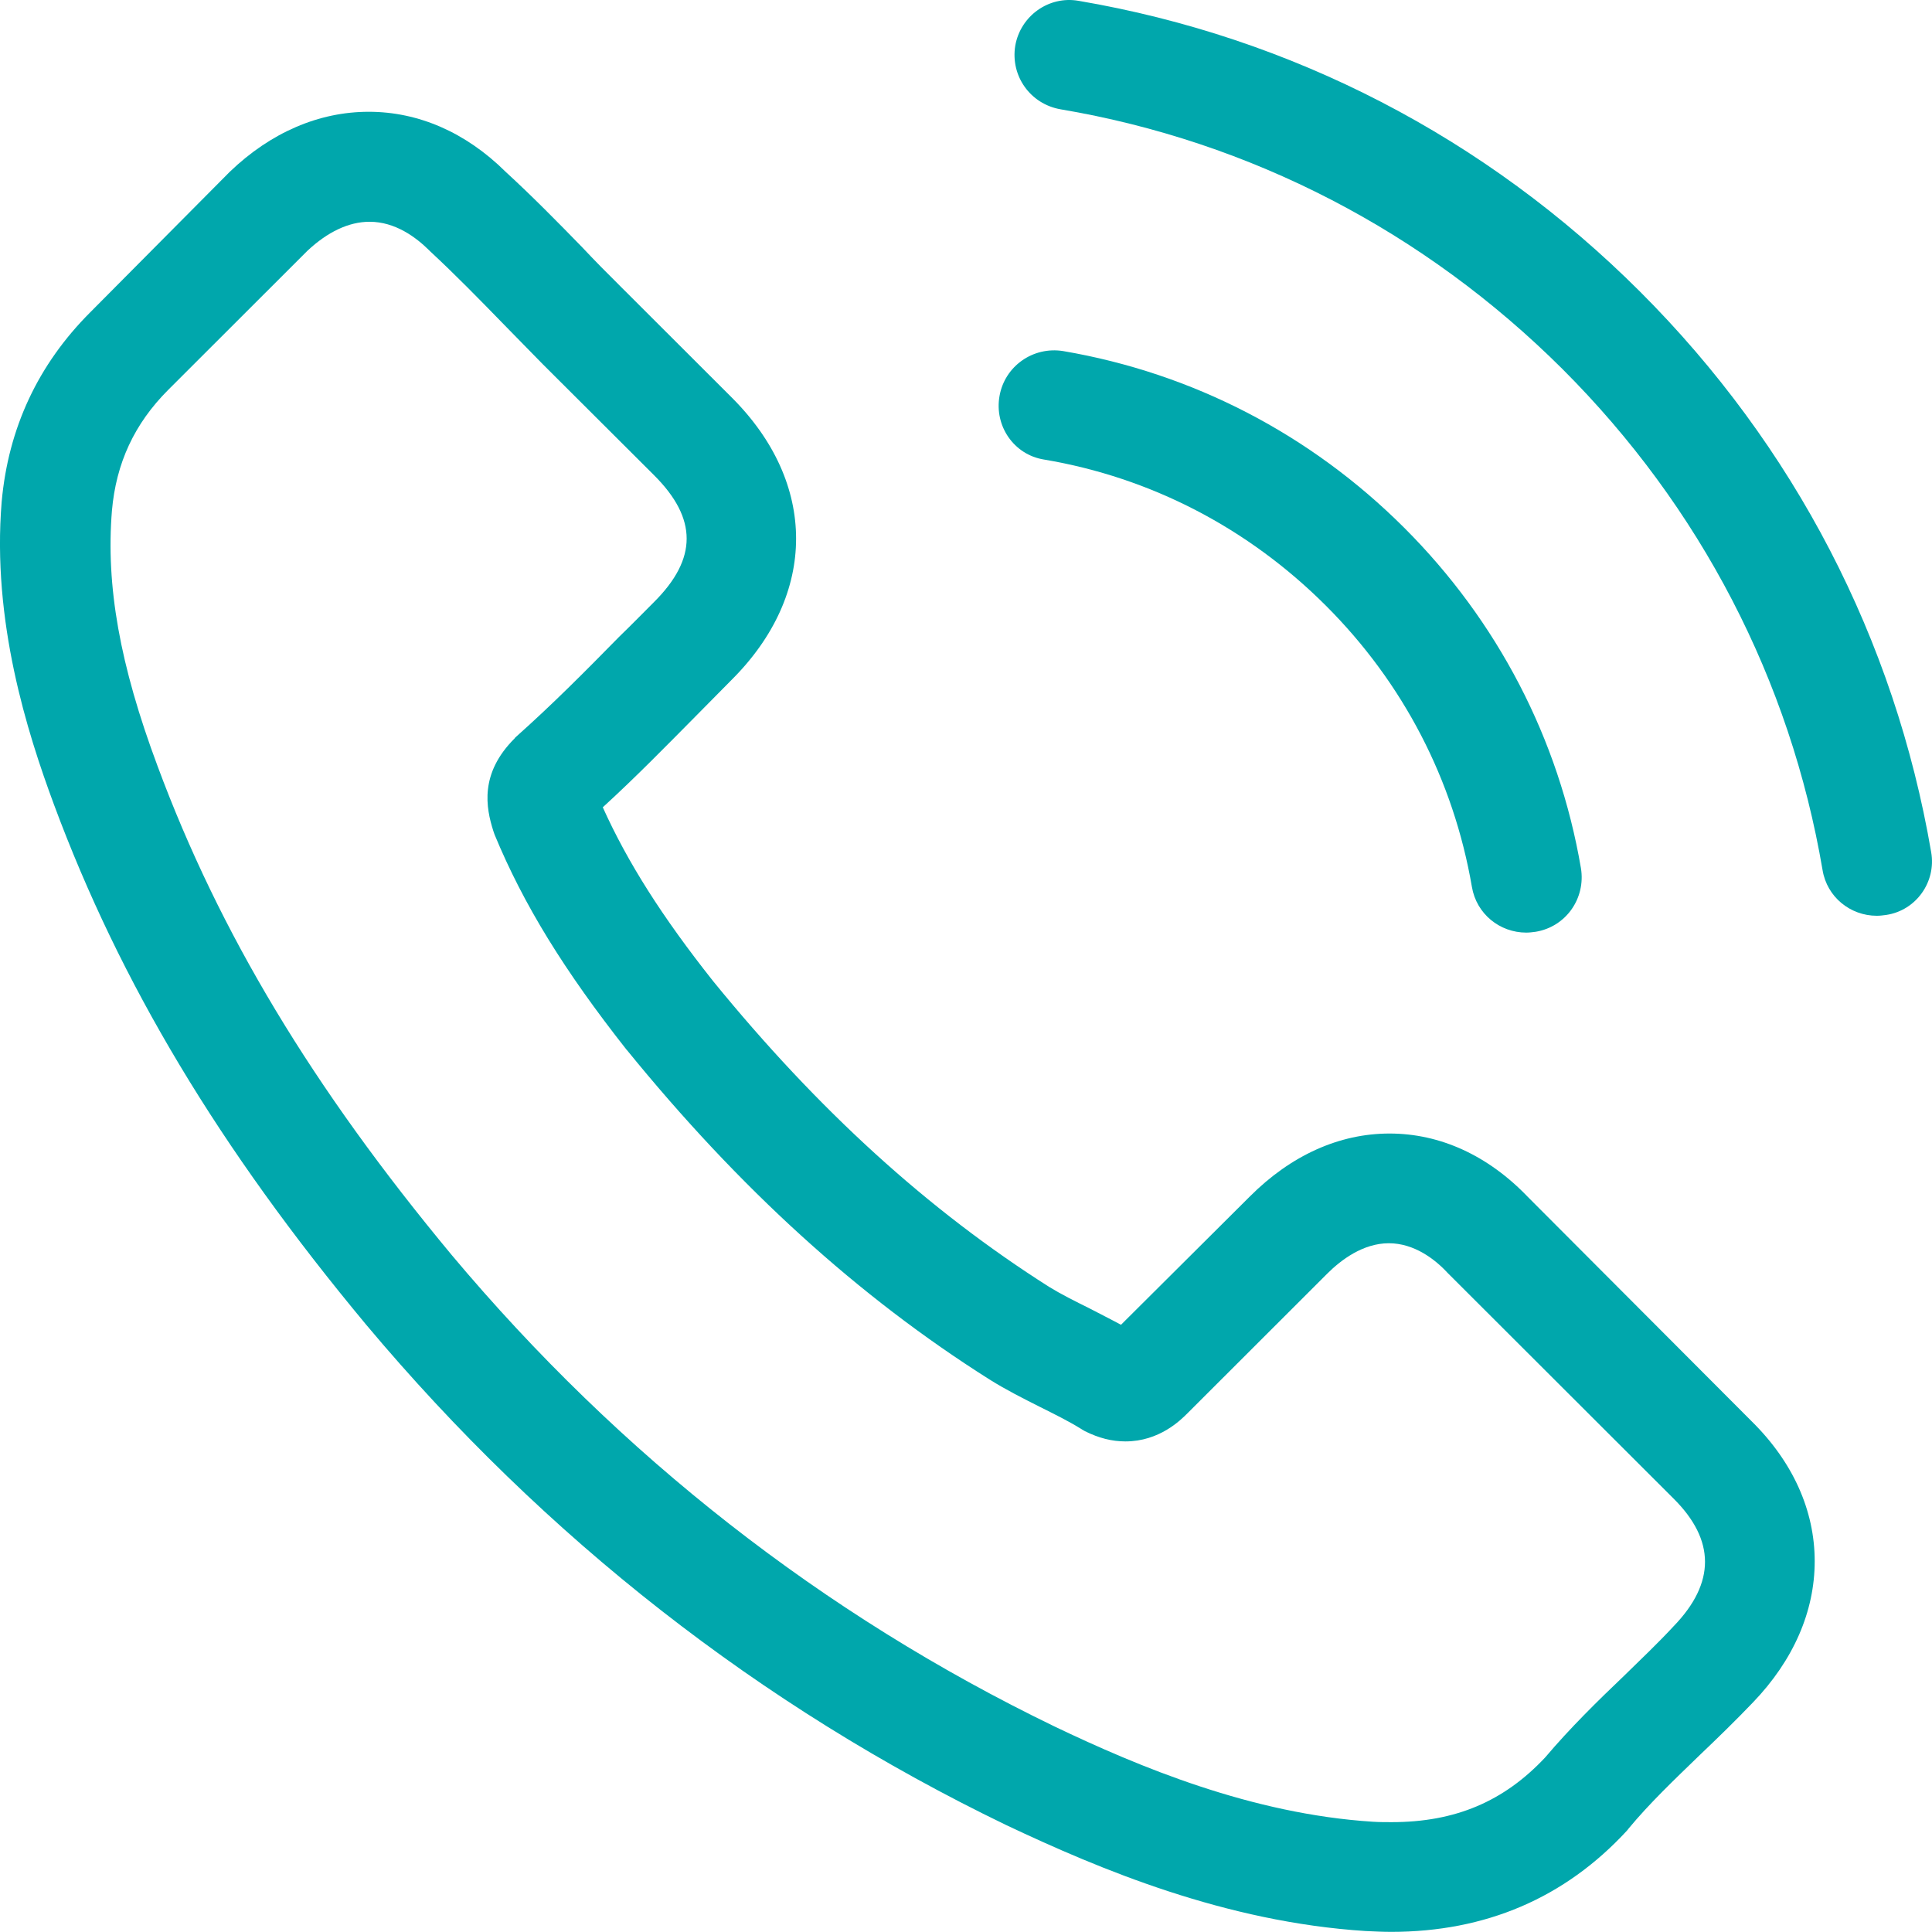
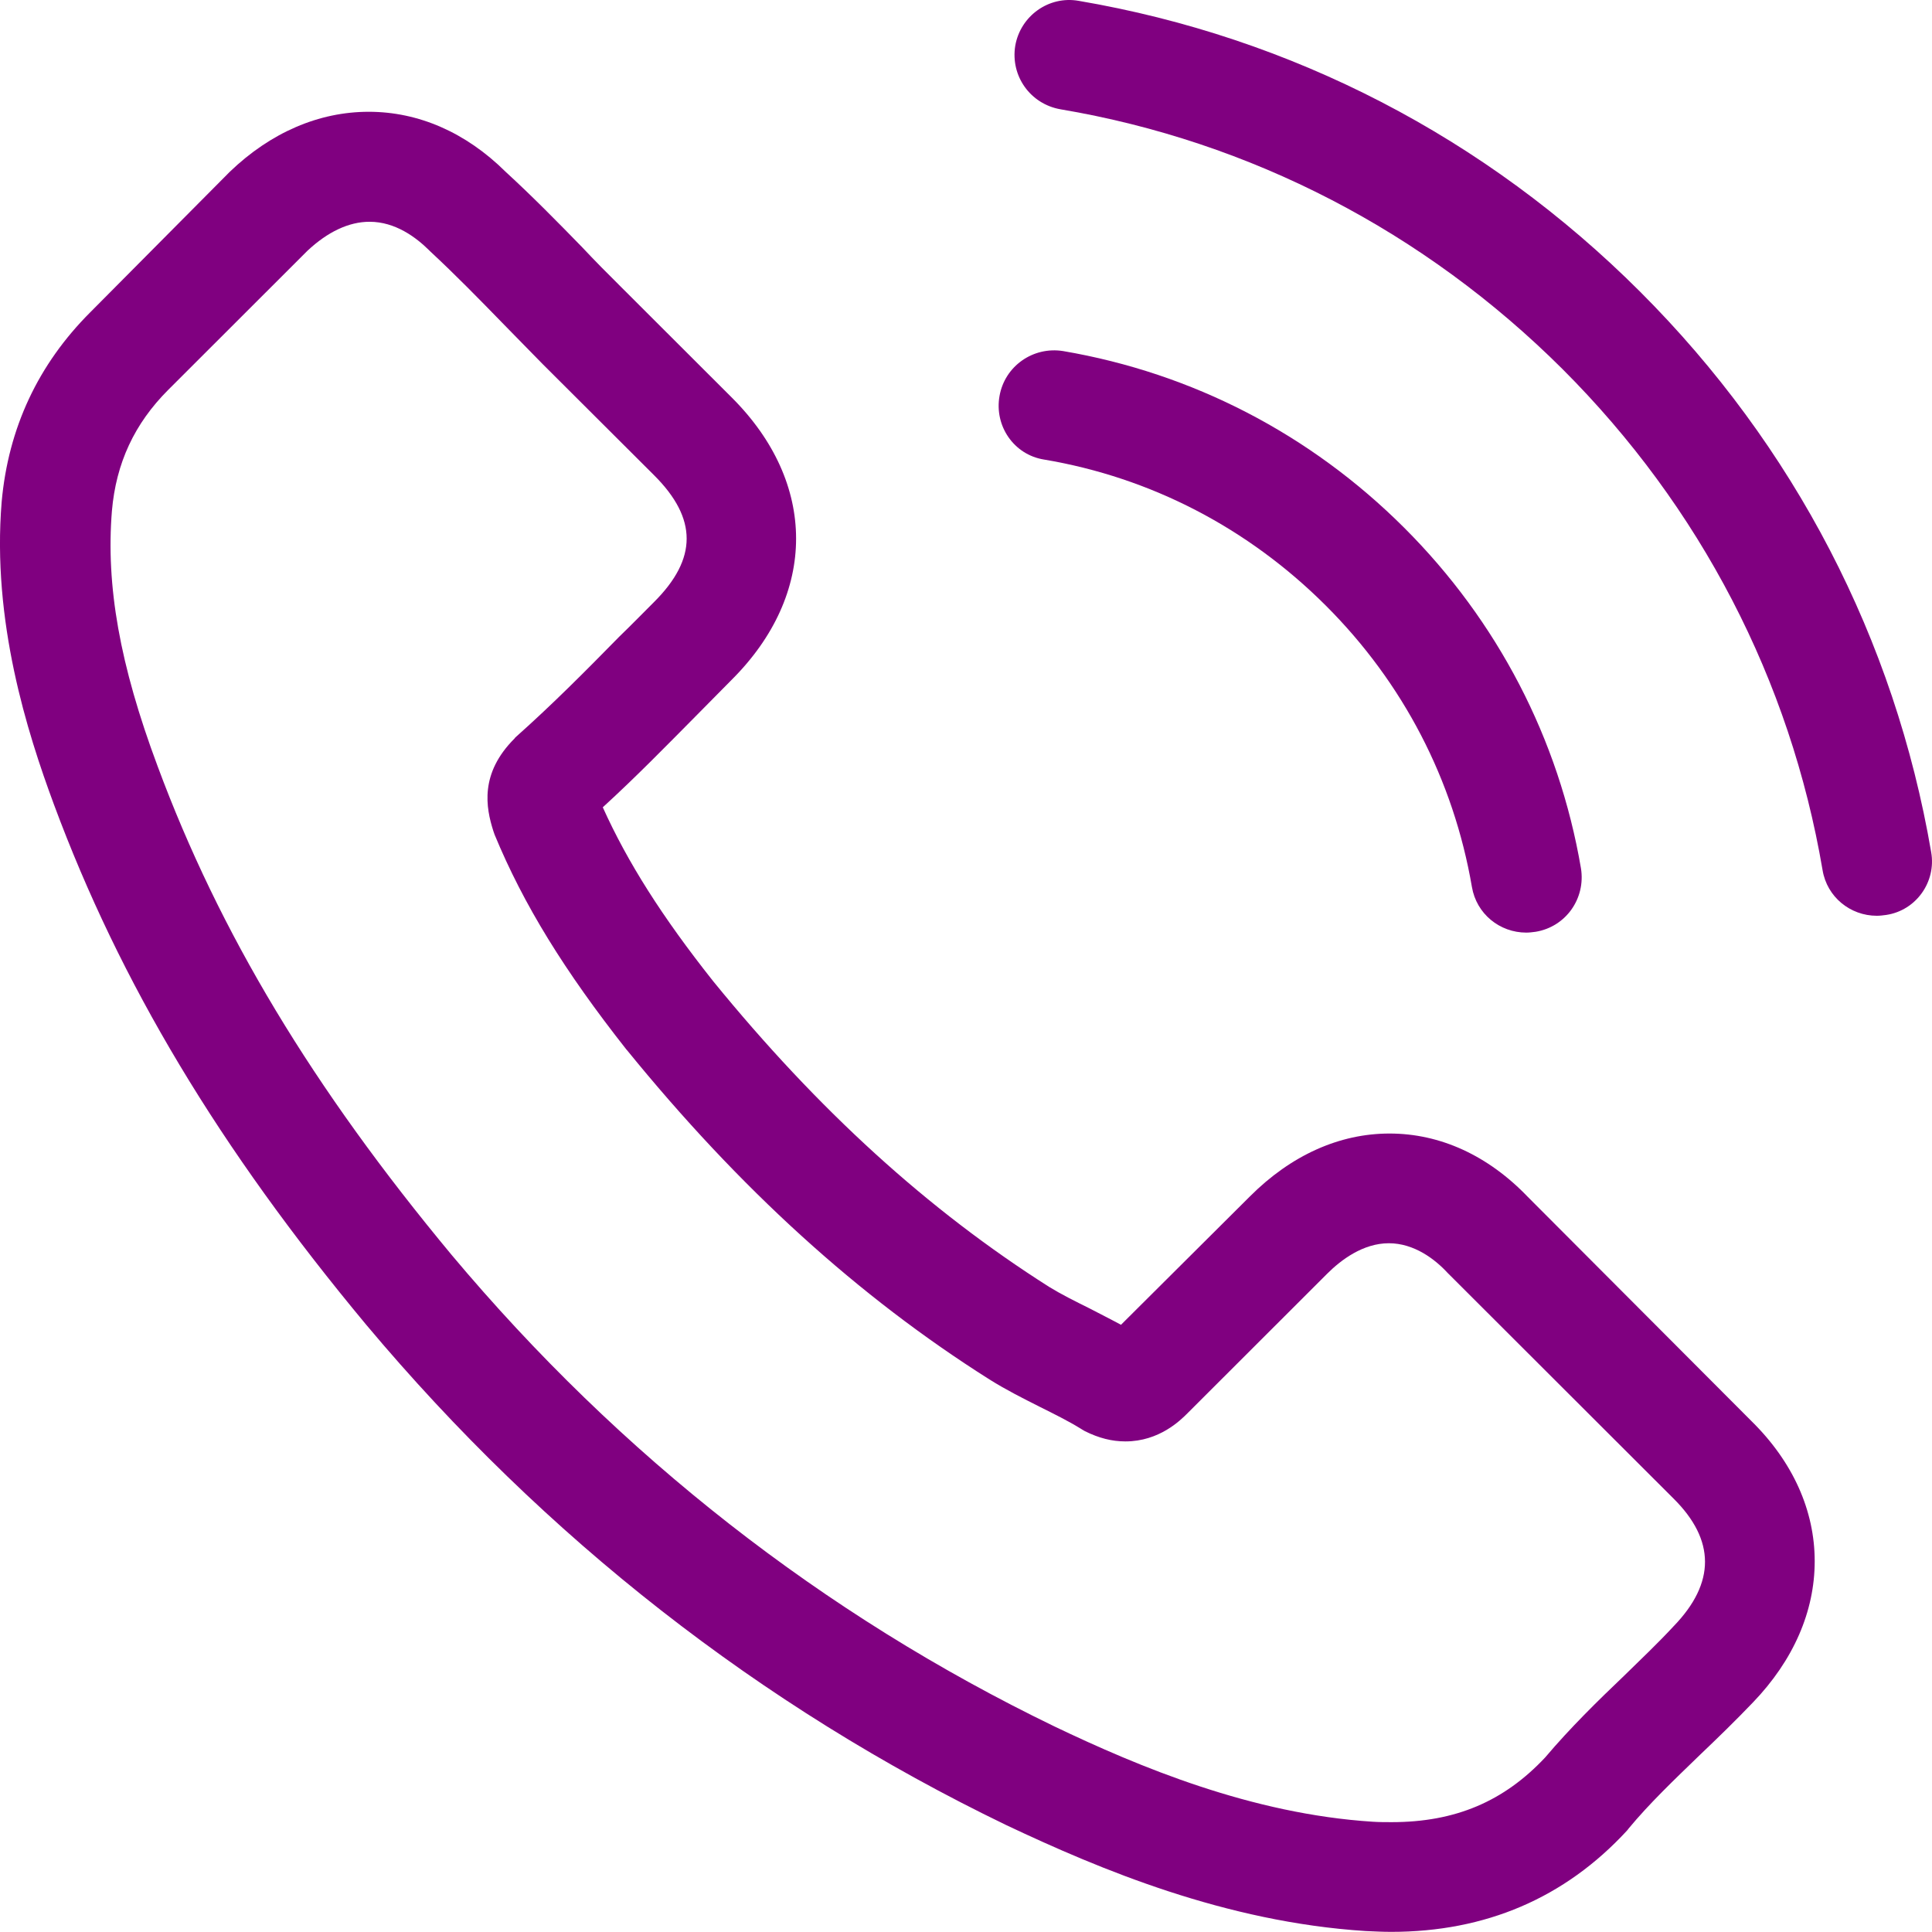
<svg xmlns="http://www.w3.org/2000/svg" width="14" height="14" viewBox="0 0 14 14" fill="none">
-   <path d="M11.07 8.672C10.783 8.373 10.436 8.214 10.069 8.214C9.706 8.214 9.356 8.371 9.058 8.669L8.123 9.6C8.046 9.558 7.969 9.52 7.895 9.481C7.788 9.428 7.688 9.378 7.602 9.325C6.726 8.769 5.93 8.046 5.167 7.109C4.797 6.642 4.548 6.249 4.368 5.85C4.61 5.629 4.835 5.398 5.054 5.177C5.137 5.094 5.22 5.008 5.303 4.925C5.924 4.305 5.924 3.501 5.303 2.881L4.495 2.074C4.403 1.983 4.309 1.888 4.22 1.793C4.042 1.61 3.856 1.421 3.663 1.244C3.376 0.96 3.033 0.81 2.672 0.81C2.311 0.81 1.962 0.96 1.666 1.244C1.663 1.247 1.663 1.247 1.66 1.25L0.654 2.263C0.276 2.641 0.06 3.102 0.012 3.637C-0.059 4.5 0.196 5.304 0.391 5.83C0.87 7.121 1.586 8.317 2.654 9.6C3.95 11.145 5.51 12.365 7.291 13.225C7.972 13.547 8.88 13.928 9.895 13.993C9.957 13.996 10.022 13.999 10.081 13.999C10.765 13.999 11.339 13.754 11.789 13.266C11.792 13.261 11.797 13.258 11.8 13.252C11.954 13.066 12.132 12.897 12.318 12.717C12.445 12.596 12.576 12.469 12.703 12.336C12.996 12.031 13.15 11.677 13.15 11.313C13.15 10.947 12.993 10.595 12.694 10.3L11.07 8.672ZM12.129 11.783C12.126 11.783 12.126 11.786 12.129 11.783C12.014 11.907 11.895 12.02 11.768 12.144C11.576 12.327 11.38 12.519 11.197 12.735C10.898 13.054 10.546 13.204 10.084 13.204C10.04 13.204 9.993 13.204 9.948 13.201C9.069 13.145 8.253 12.803 7.64 12.51C5.966 11.7 4.495 10.551 3.273 9.094C2.264 7.88 1.589 6.757 1.142 5.552C0.867 4.816 0.767 4.243 0.811 3.702C0.841 3.356 0.974 3.07 1.219 2.825L2.228 1.817C2.373 1.681 2.527 1.607 2.678 1.607C2.865 1.607 3.015 1.72 3.11 1.814C3.113 1.817 3.116 1.82 3.119 1.823C3.3 1.991 3.471 2.166 3.652 2.352C3.743 2.446 3.838 2.541 3.933 2.639L4.741 3.445C5.054 3.758 5.054 4.048 4.741 4.361C4.655 4.447 4.572 4.532 4.486 4.615C4.237 4.869 4.001 5.106 3.743 5.336C3.737 5.342 3.732 5.345 3.729 5.351C3.474 5.605 3.521 5.853 3.575 6.022C3.578 6.03 3.581 6.039 3.584 6.048C3.794 6.556 4.09 7.035 4.539 7.605L4.542 7.608C5.359 8.613 6.22 9.396 7.17 9.996C7.291 10.072 7.415 10.134 7.534 10.194C7.64 10.247 7.741 10.297 7.827 10.35C7.838 10.356 7.85 10.365 7.862 10.371C7.963 10.421 8.057 10.445 8.155 10.445C8.401 10.445 8.555 10.291 8.605 10.241L9.617 9.23C9.717 9.13 9.877 9.009 10.064 9.009C10.247 9.009 10.398 9.124 10.49 9.224C10.493 9.227 10.493 9.227 10.496 9.23L12.126 10.858C12.431 11.16 12.431 11.47 12.129 11.783Z" fill="#00A7AC" />
-   <path d="M7.565 3.33C8.34 3.46 9.045 3.827 9.607 4.388C10.169 4.949 10.533 5.653 10.666 6.427C10.699 6.622 10.867 6.758 11.06 6.758C11.083 6.758 11.104 6.755 11.128 6.752C11.347 6.716 11.492 6.51 11.456 6.291C11.296 5.354 10.852 4.5 10.175 3.824C9.497 3.147 8.642 2.704 7.704 2.544C7.485 2.509 7.281 2.654 7.243 2.869C7.204 3.085 7.346 3.295 7.565 3.33Z" fill="#00A7AC" />
-   <path d="M13.994 6.175C13.73 4.633 13.002 3.23 11.884 2.113C10.766 0.996 9.36 0.269 7.816 0.006C7.6 -0.032 7.395 0.115 7.357 0.331C7.321 0.55 7.466 0.754 7.685 0.792C9.064 1.025 10.322 1.678 11.322 2.674C12.322 3.673 12.973 4.929 13.207 6.305C13.239 6.5 13.408 6.636 13.6 6.636C13.624 6.636 13.645 6.633 13.668 6.63C13.884 6.598 14.032 6.391 13.994 6.175Z" fill="#00A7AC" />
+   <path d="M11.07 8.672C10.783 8.373 10.436 8.214 10.069 8.214C9.706 8.214 9.356 8.371 9.058 8.669L8.123 9.6C8.046 9.558 7.969 9.52 7.895 9.481C7.788 9.428 7.688 9.378 7.602 9.325C6.726 8.769 5.93 8.046 5.167 7.109C4.797 6.642 4.548 6.249 4.368 5.85C4.61 5.629 4.835 5.398 5.054 5.177C5.137 5.094 5.22 5.008 5.303 4.925C5.924 4.305 5.924 3.501 5.303 2.881L4.495 2.074C4.403 1.983 4.309 1.888 4.22 1.793C4.042 1.61 3.856 1.421 3.663 1.244C3.376 0.96 3.033 0.81 2.672 0.81C2.311 0.81 1.962 0.96 1.666 1.244C1.663 1.247 1.663 1.247 1.66 1.25L0.654 2.263C0.276 2.641 0.06 3.102 0.012 3.637C-0.059 4.5 0.196 5.304 0.391 5.83C0.87 7.121 1.586 8.317 2.654 9.6C3.95 11.145 5.51 12.365 7.291 13.225C7.972 13.547 8.88 13.928 9.895 13.993C9.957 13.996 10.022 13.999 10.081 13.999C10.765 13.999 11.339 13.754 11.789 13.266C11.792 13.261 11.797 13.258 11.8 13.252C11.954 13.066 12.132 12.897 12.318 12.717C12.445 12.596 12.576 12.469 12.703 12.336C12.996 12.031 13.15 11.677 13.15 11.313C13.15 10.947 12.993 10.595 12.694 10.3L11.07 8.672ZM12.129 11.783C12.126 11.783 12.126 11.786 12.129 11.783C12.014 11.907 11.895 12.02 11.768 12.144C11.576 12.327 11.38 12.519 11.197 12.735C10.898 13.054 10.546 13.204 10.084 13.204C10.04 13.204 9.993 13.204 9.948 13.201C9.069 13.145 8.253 12.803 7.64 12.51C5.966 11.7 4.495 10.551 3.273 9.094C2.264 7.88 1.589 6.757 1.142 5.552C0.867 4.816 0.767 4.243 0.811 3.702C0.841 3.356 0.974 3.07 1.219 2.825L2.228 1.817C2.373 1.681 2.527 1.607 2.678 1.607C2.865 1.607 3.015 1.72 3.11 1.814C3.113 1.817 3.116 1.82 3.119 1.823C3.3 1.991 3.471 2.166 3.652 2.352C3.743 2.446 3.838 2.541 3.933 2.639L4.741 3.445C5.054 3.758 5.054 4.048 4.741 4.361C4.655 4.447 4.572 4.532 4.486 4.615C4.237 4.869 4.001 5.106 3.743 5.336C3.737 5.342 3.732 5.345 3.729 5.351C3.474 5.605 3.521 5.853 3.575 6.022C3.578 6.03 3.581 6.039 3.584 6.048C3.794 6.556 4.09 7.035 4.539 7.605L4.542 7.608C5.359 8.613 6.22 9.396 7.17 9.996C7.291 10.072 7.415 10.134 7.534 10.194C7.64 10.247 7.741 10.297 7.827 10.35C7.838 10.356 7.85 10.365 7.862 10.371C7.963 10.421 8.057 10.445 8.155 10.445C8.401 10.445 8.555 10.291 8.605 10.241L9.617 9.23C9.717 9.13 9.877 9.009 10.064 9.009C10.247 9.009 10.398 9.124 10.49 9.224C10.493 9.227 10.493 9.227 10.496 9.23L12.126 10.858C12.431 11.16 12.431 11.47 12.129 11.783Z" fill="#800080" />
+   <path d="M7.565 3.33C8.34 3.46 9.045 3.827 9.607 4.388C10.169 4.949 10.533 5.653 10.666 6.427C10.699 6.622 10.867 6.758 11.06 6.758C11.083 6.758 11.104 6.755 11.128 6.752C11.347 6.716 11.492 6.51 11.456 6.291C11.296 5.354 10.852 4.5 10.175 3.824C9.497 3.147 8.642 2.704 7.704 2.544C7.485 2.509 7.281 2.654 7.243 2.869C7.204 3.085 7.346 3.295 7.565 3.33Z" fill="#800080" />
+   <path d="M13.994 6.175C13.73 4.633 13.002 3.23 11.884 2.113C10.766 0.996 9.36 0.269 7.816 0.006C7.6 -0.032 7.395 0.115 7.357 0.331C7.321 0.55 7.466 0.754 7.685 0.792C9.064 1.025 10.322 1.678 11.322 2.674C12.322 3.673 12.973 4.929 13.207 6.305C13.239 6.5 13.408 6.636 13.6 6.636C13.624 6.636 13.645 6.633 13.668 6.63C13.884 6.598 14.032 6.391 13.994 6.175Z" fill="#800080" />
</svg>
